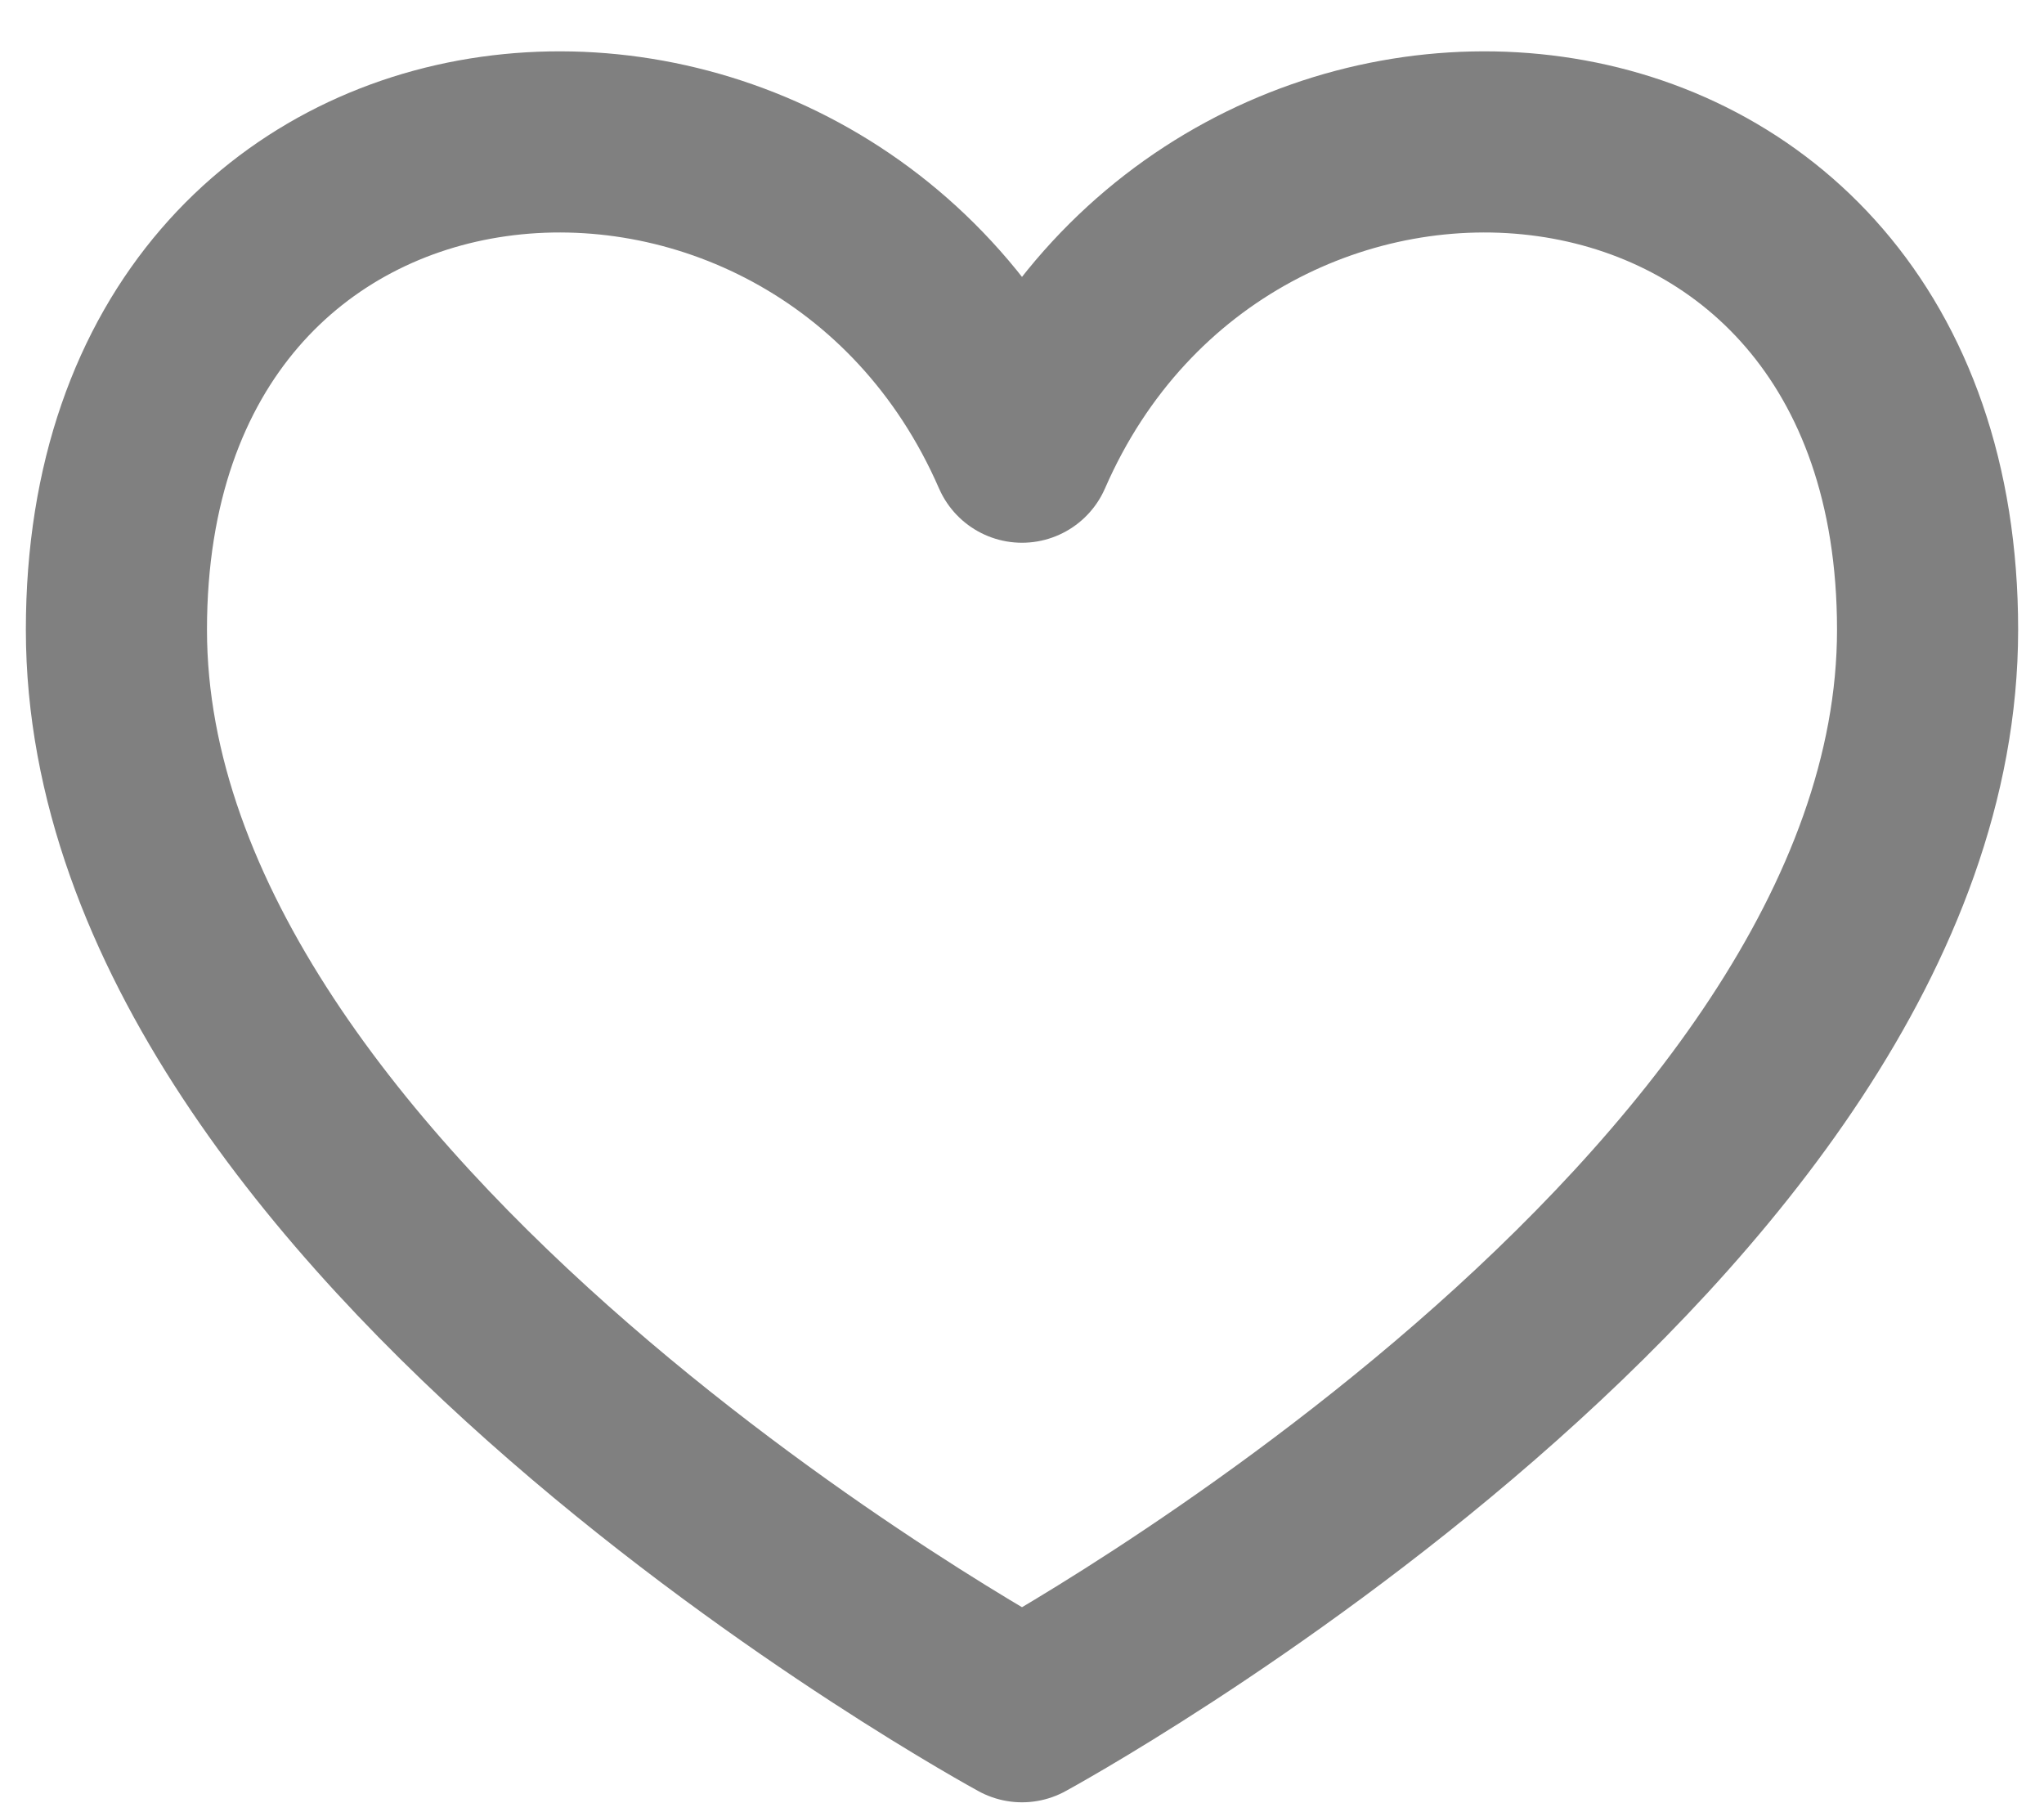
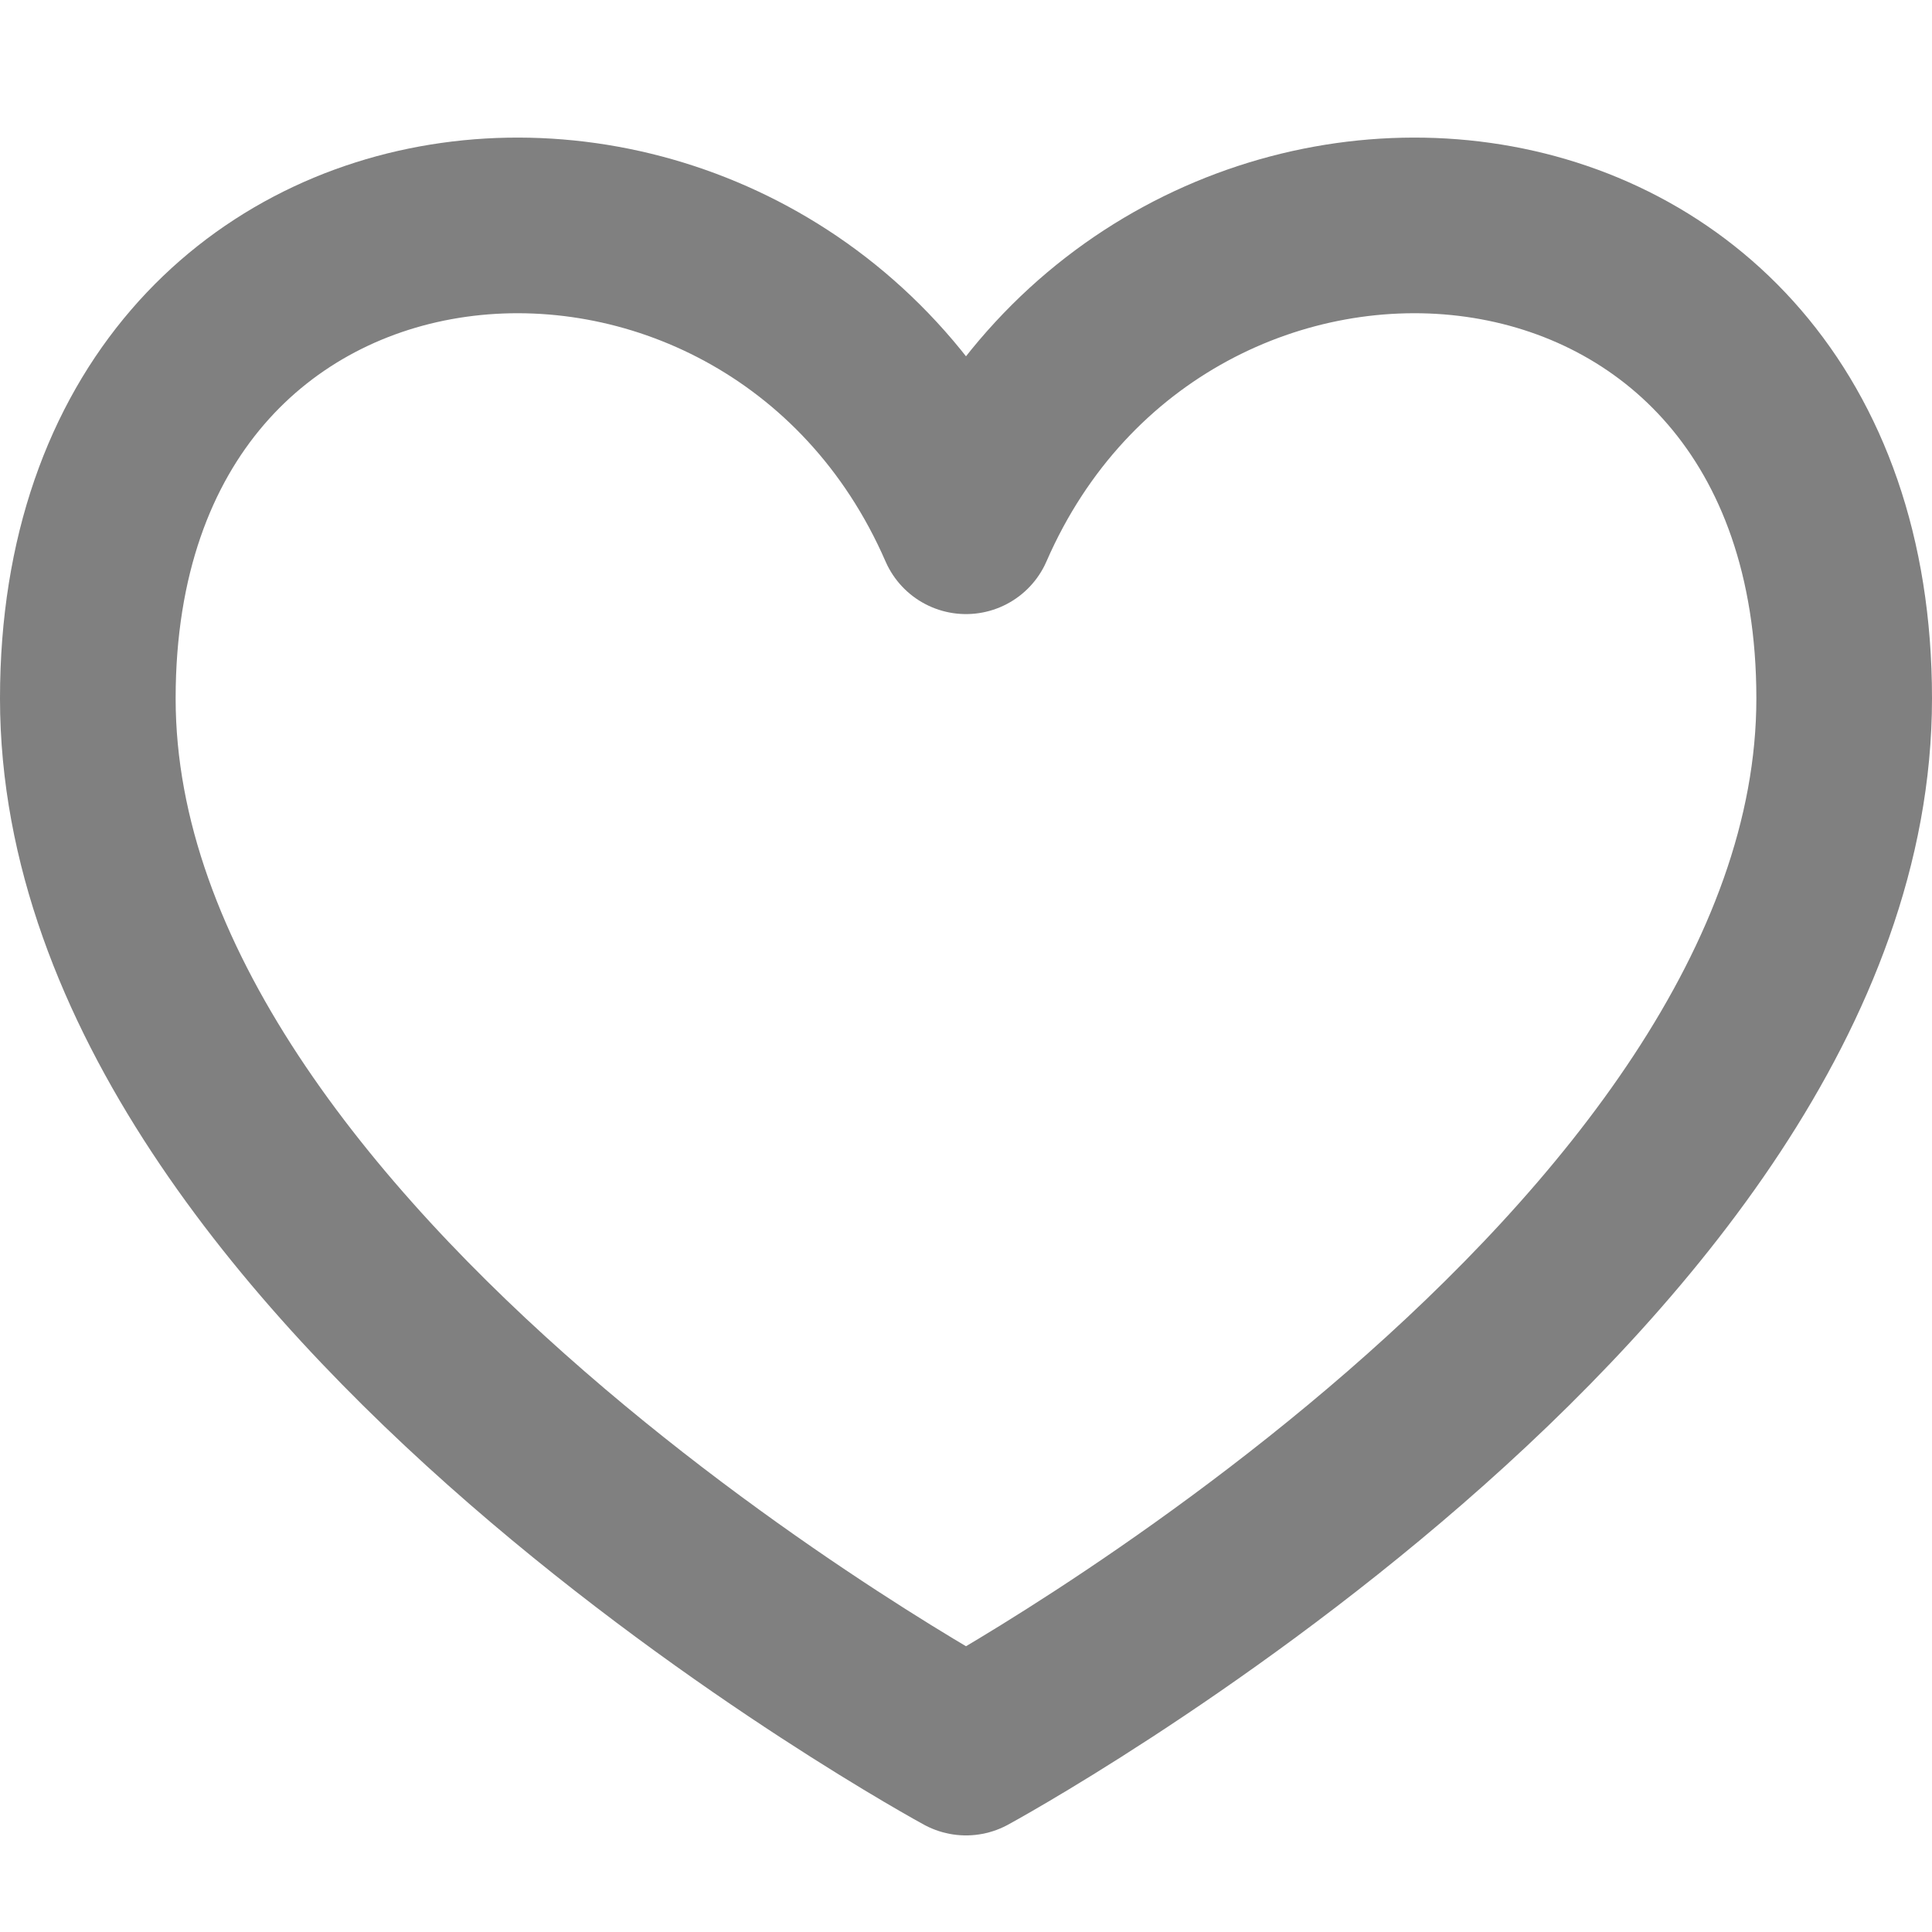
- <svg xmlns="http://www.w3.org/2000/svg" width="23px" height="20.38px" viewBox="0 0 33 30" fill="none">
+ <svg xmlns="http://www.w3.org/2000/svg" width="25px" height="25px" viewBox="0 0 33 30" fill="none">
  <path d="M16.5 7.489C13.167 -0.159 1.5 0.656 1.5 10.43C1.5 20.204 16.5 28.35 16.5 28.35C16.5 28.35 31.5 20.204 31.5 10.43C31.5 0.656 19.833 -0.159 16.5 7.489Z" stroke="gray" stroke-width="3" stroke-linecap="round" stroke-linejoin="round" />
</svg>
